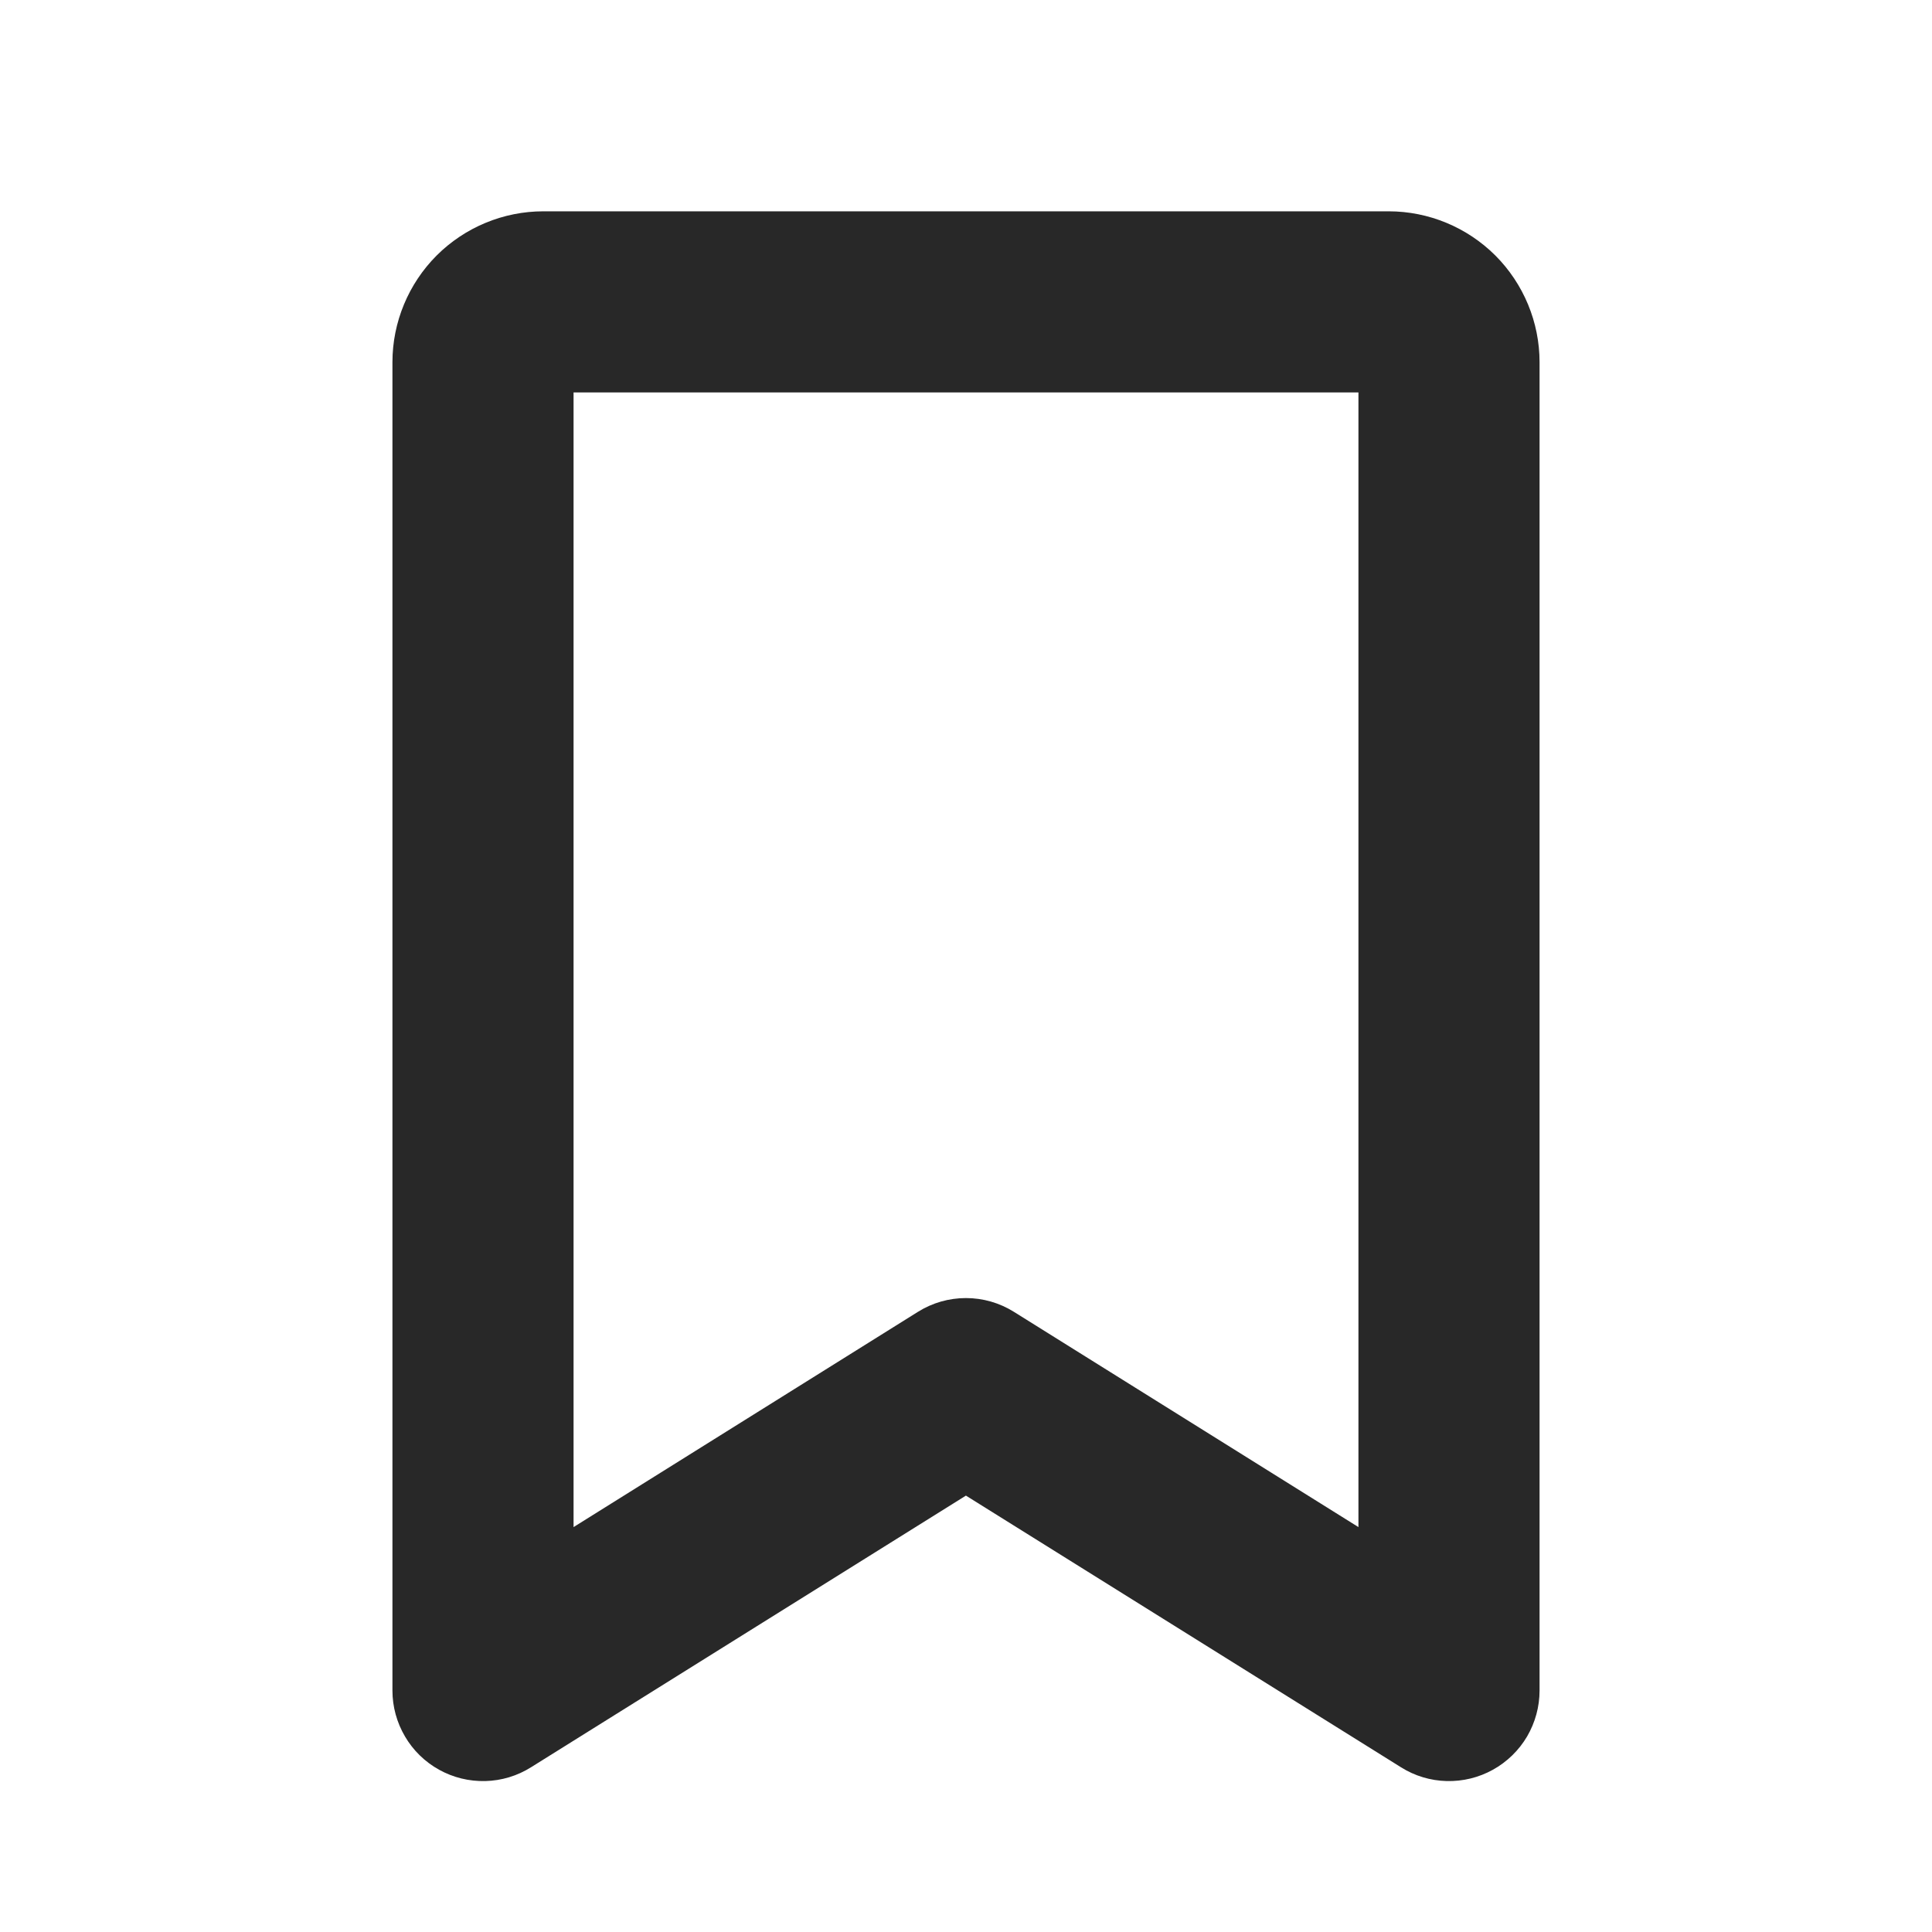
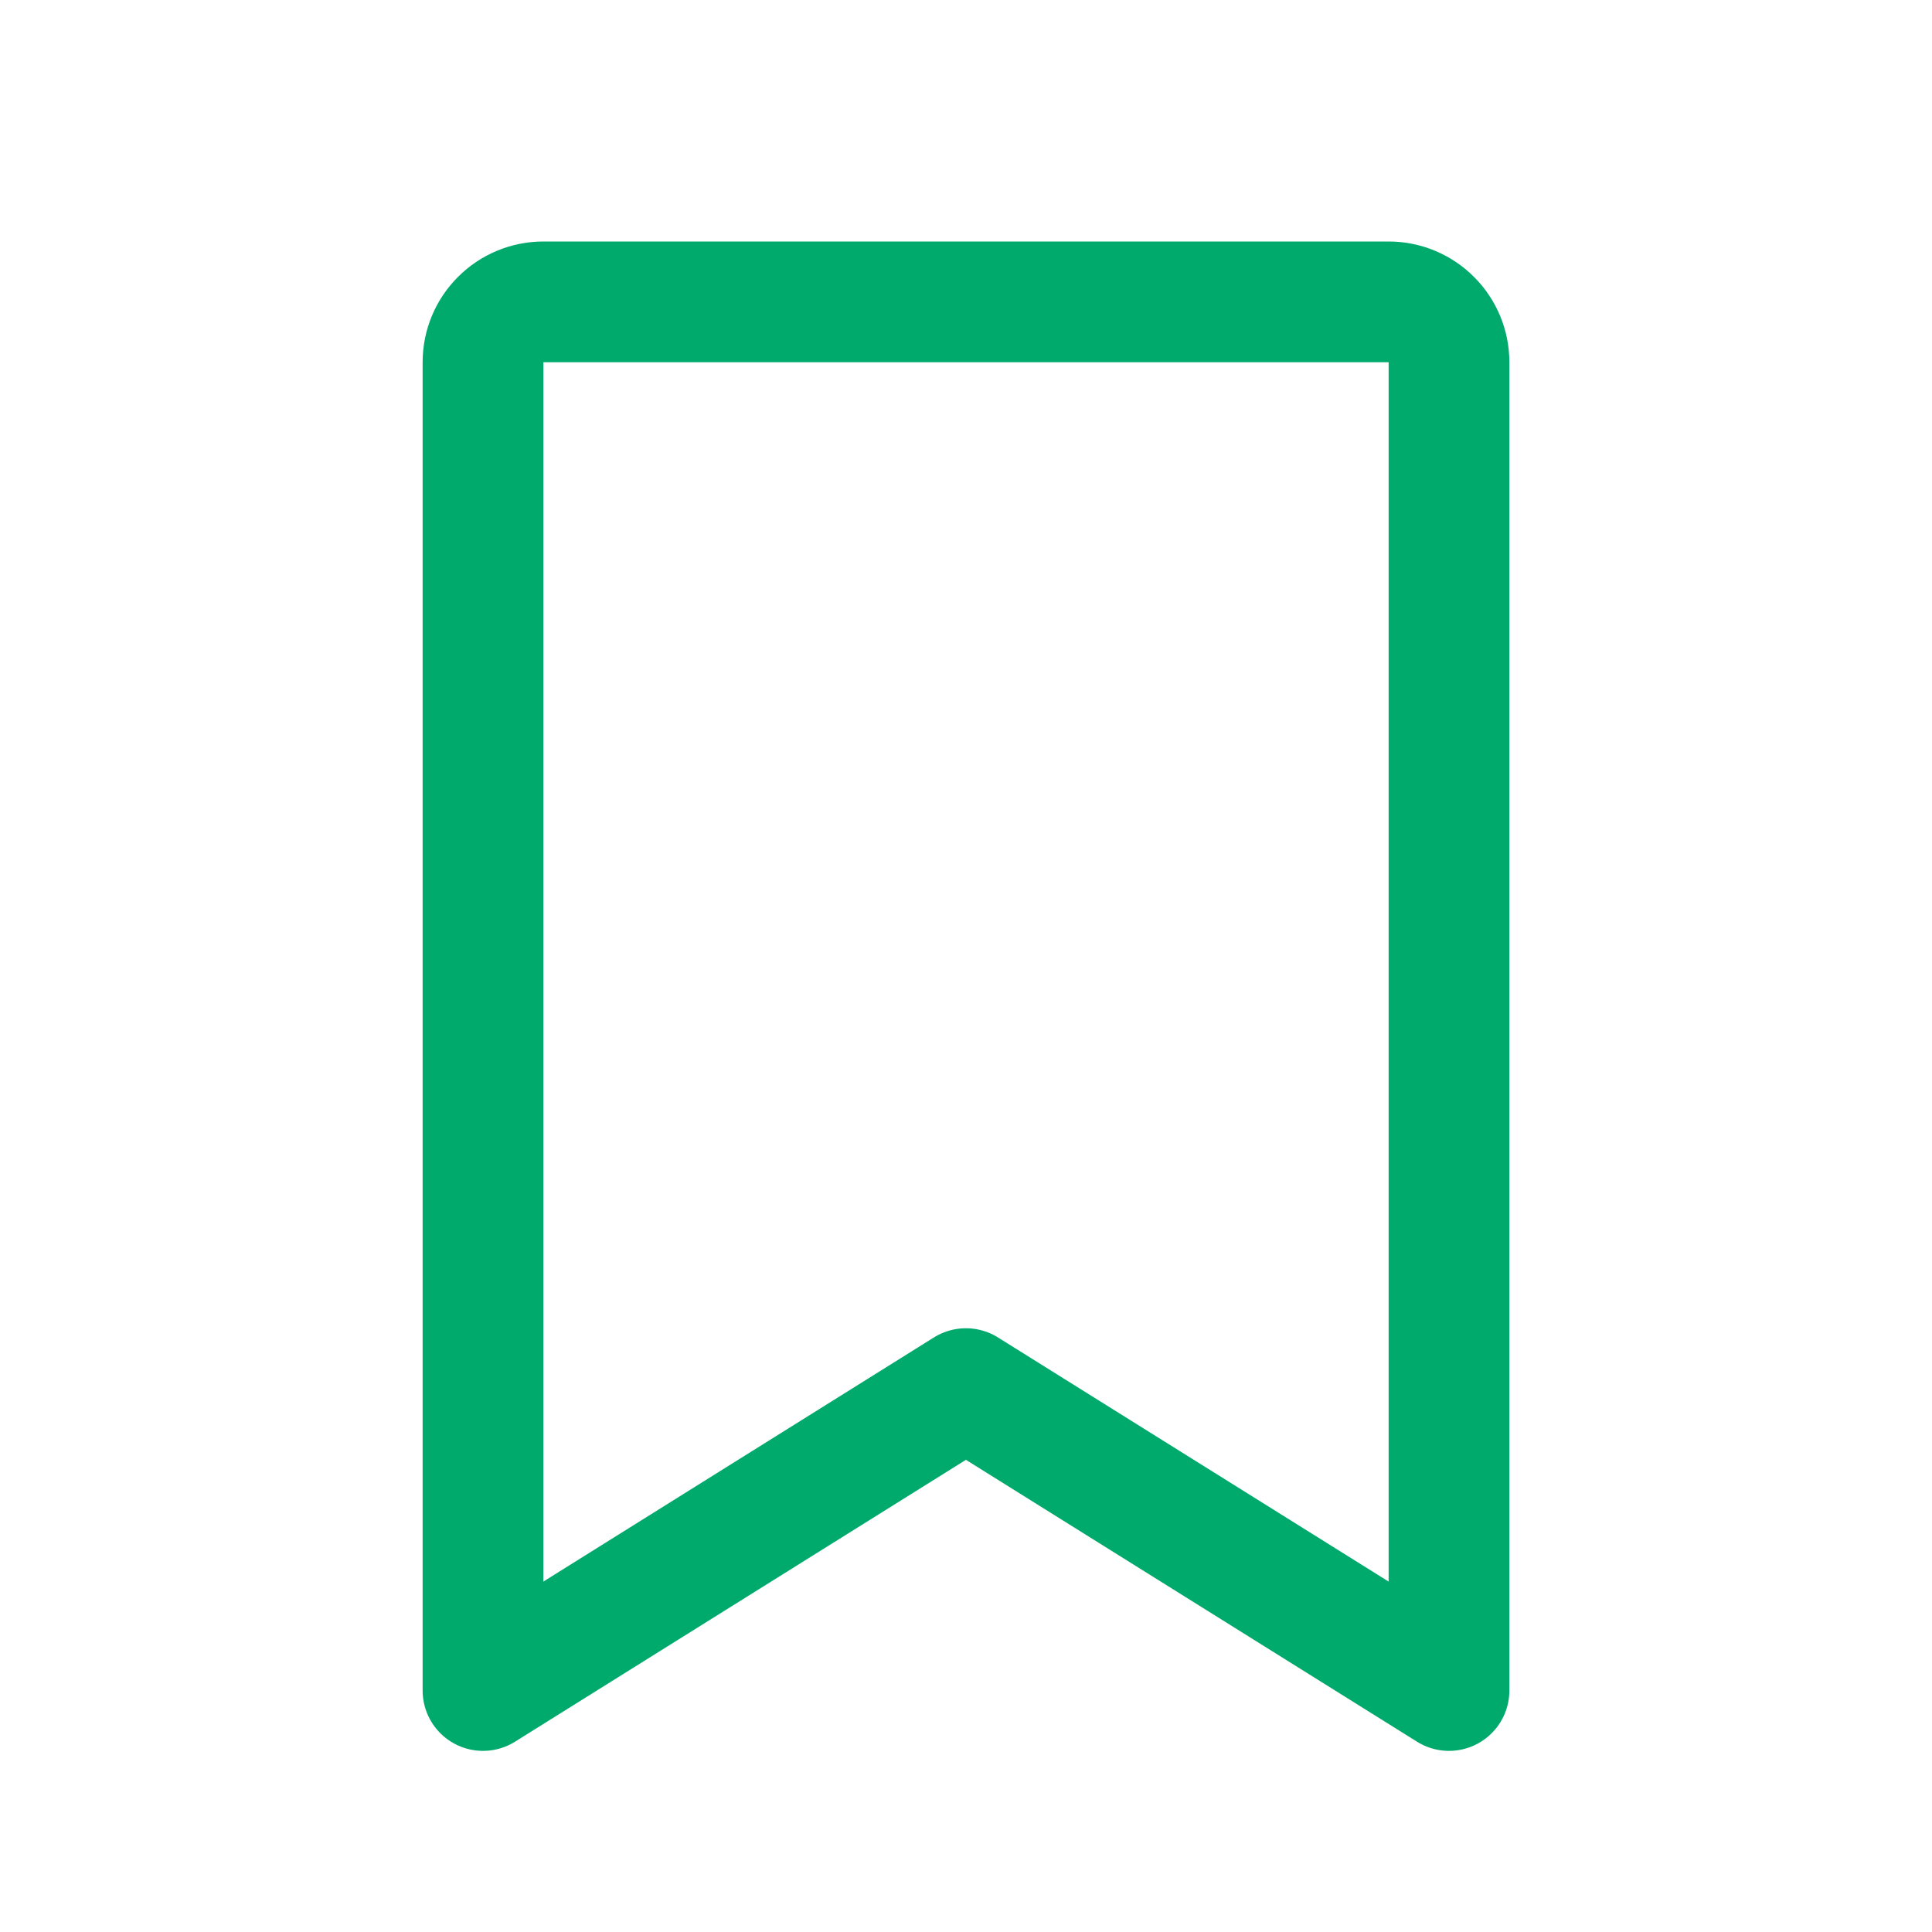
<svg xmlns="http://www.w3.org/2000/svg" width="24" height="24" viewBox="0 0 24 24" fill="none">
-   <path d="M17.25 2.625H6.75C6.253 2.625 5.776 2.823 5.424 3.174C5.073 3.526 4.875 4.003 4.875 4.5V21C4.875 21.201 4.929 21.398 5.031 21.571C5.132 21.744 5.279 21.887 5.454 21.984C5.63 22.082 5.829 22.13 6.029 22.125C6.23 22.12 6.426 22.061 6.596 21.954L11.999 18.579L17.404 21.954C17.574 22.061 17.77 22.12 17.971 22.125C18.171 22.13 18.37 22.082 18.546 21.984C18.721 21.887 18.868 21.744 18.97 21.571C19.071 21.398 19.125 21.201 19.125 21V4.5C19.125 4.003 18.927 3.526 18.576 3.174C18.224 2.823 17.747 2.625 17.25 2.625ZM16.875 18.97L12.595 16.296C12.416 16.184 12.21 16.125 11.999 16.125C11.788 16.125 11.582 16.184 11.403 16.296L7.125 18.97V4.875H16.875V18.97Z" fill="#282828" />
+   <path d="M18 21L11.999 17.25L6 21V4.5C6 4.301 6.079 4.11 6.22 3.97C6.36 3.829 6.551 3.75 6.75 3.75H17.25C17.449 3.75 17.64 3.829 17.78 3.97C17.921 4.11 18 4.301 18 4.5V21Z" stroke="#00AA6C" stroke-width="1.5" stroke-linecap="round" stroke-linejoin="round" />
</svg>
